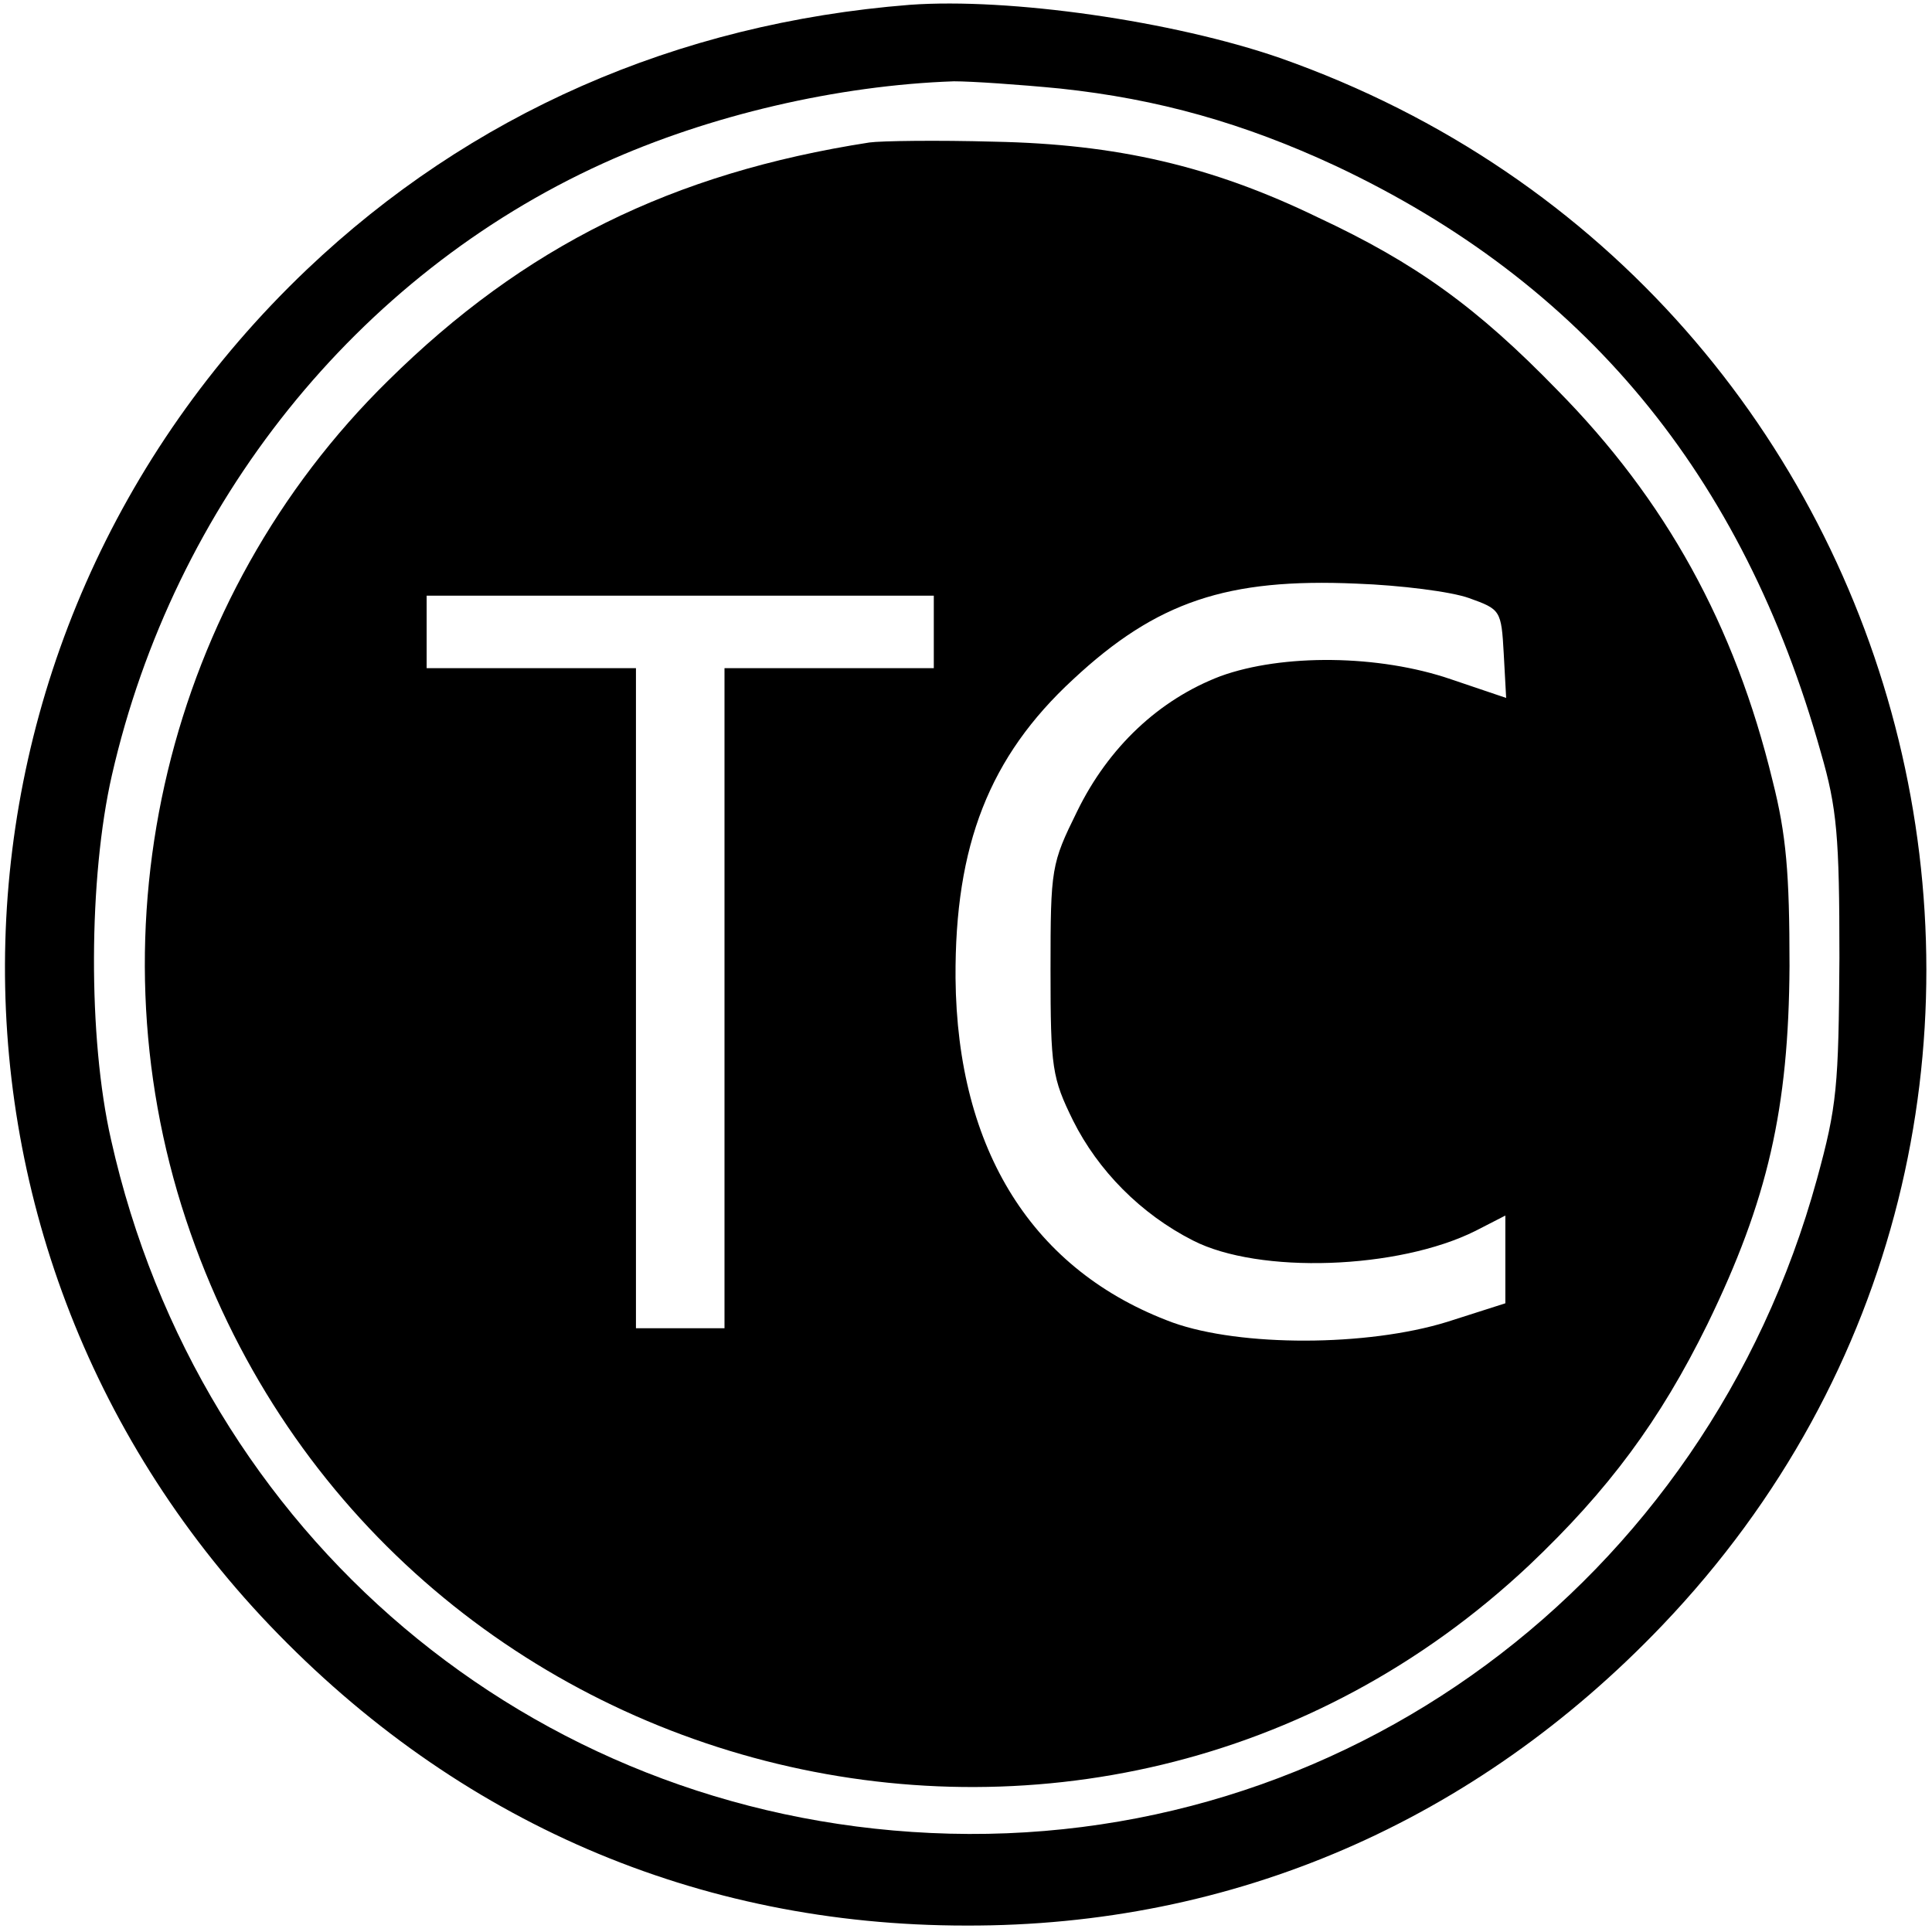
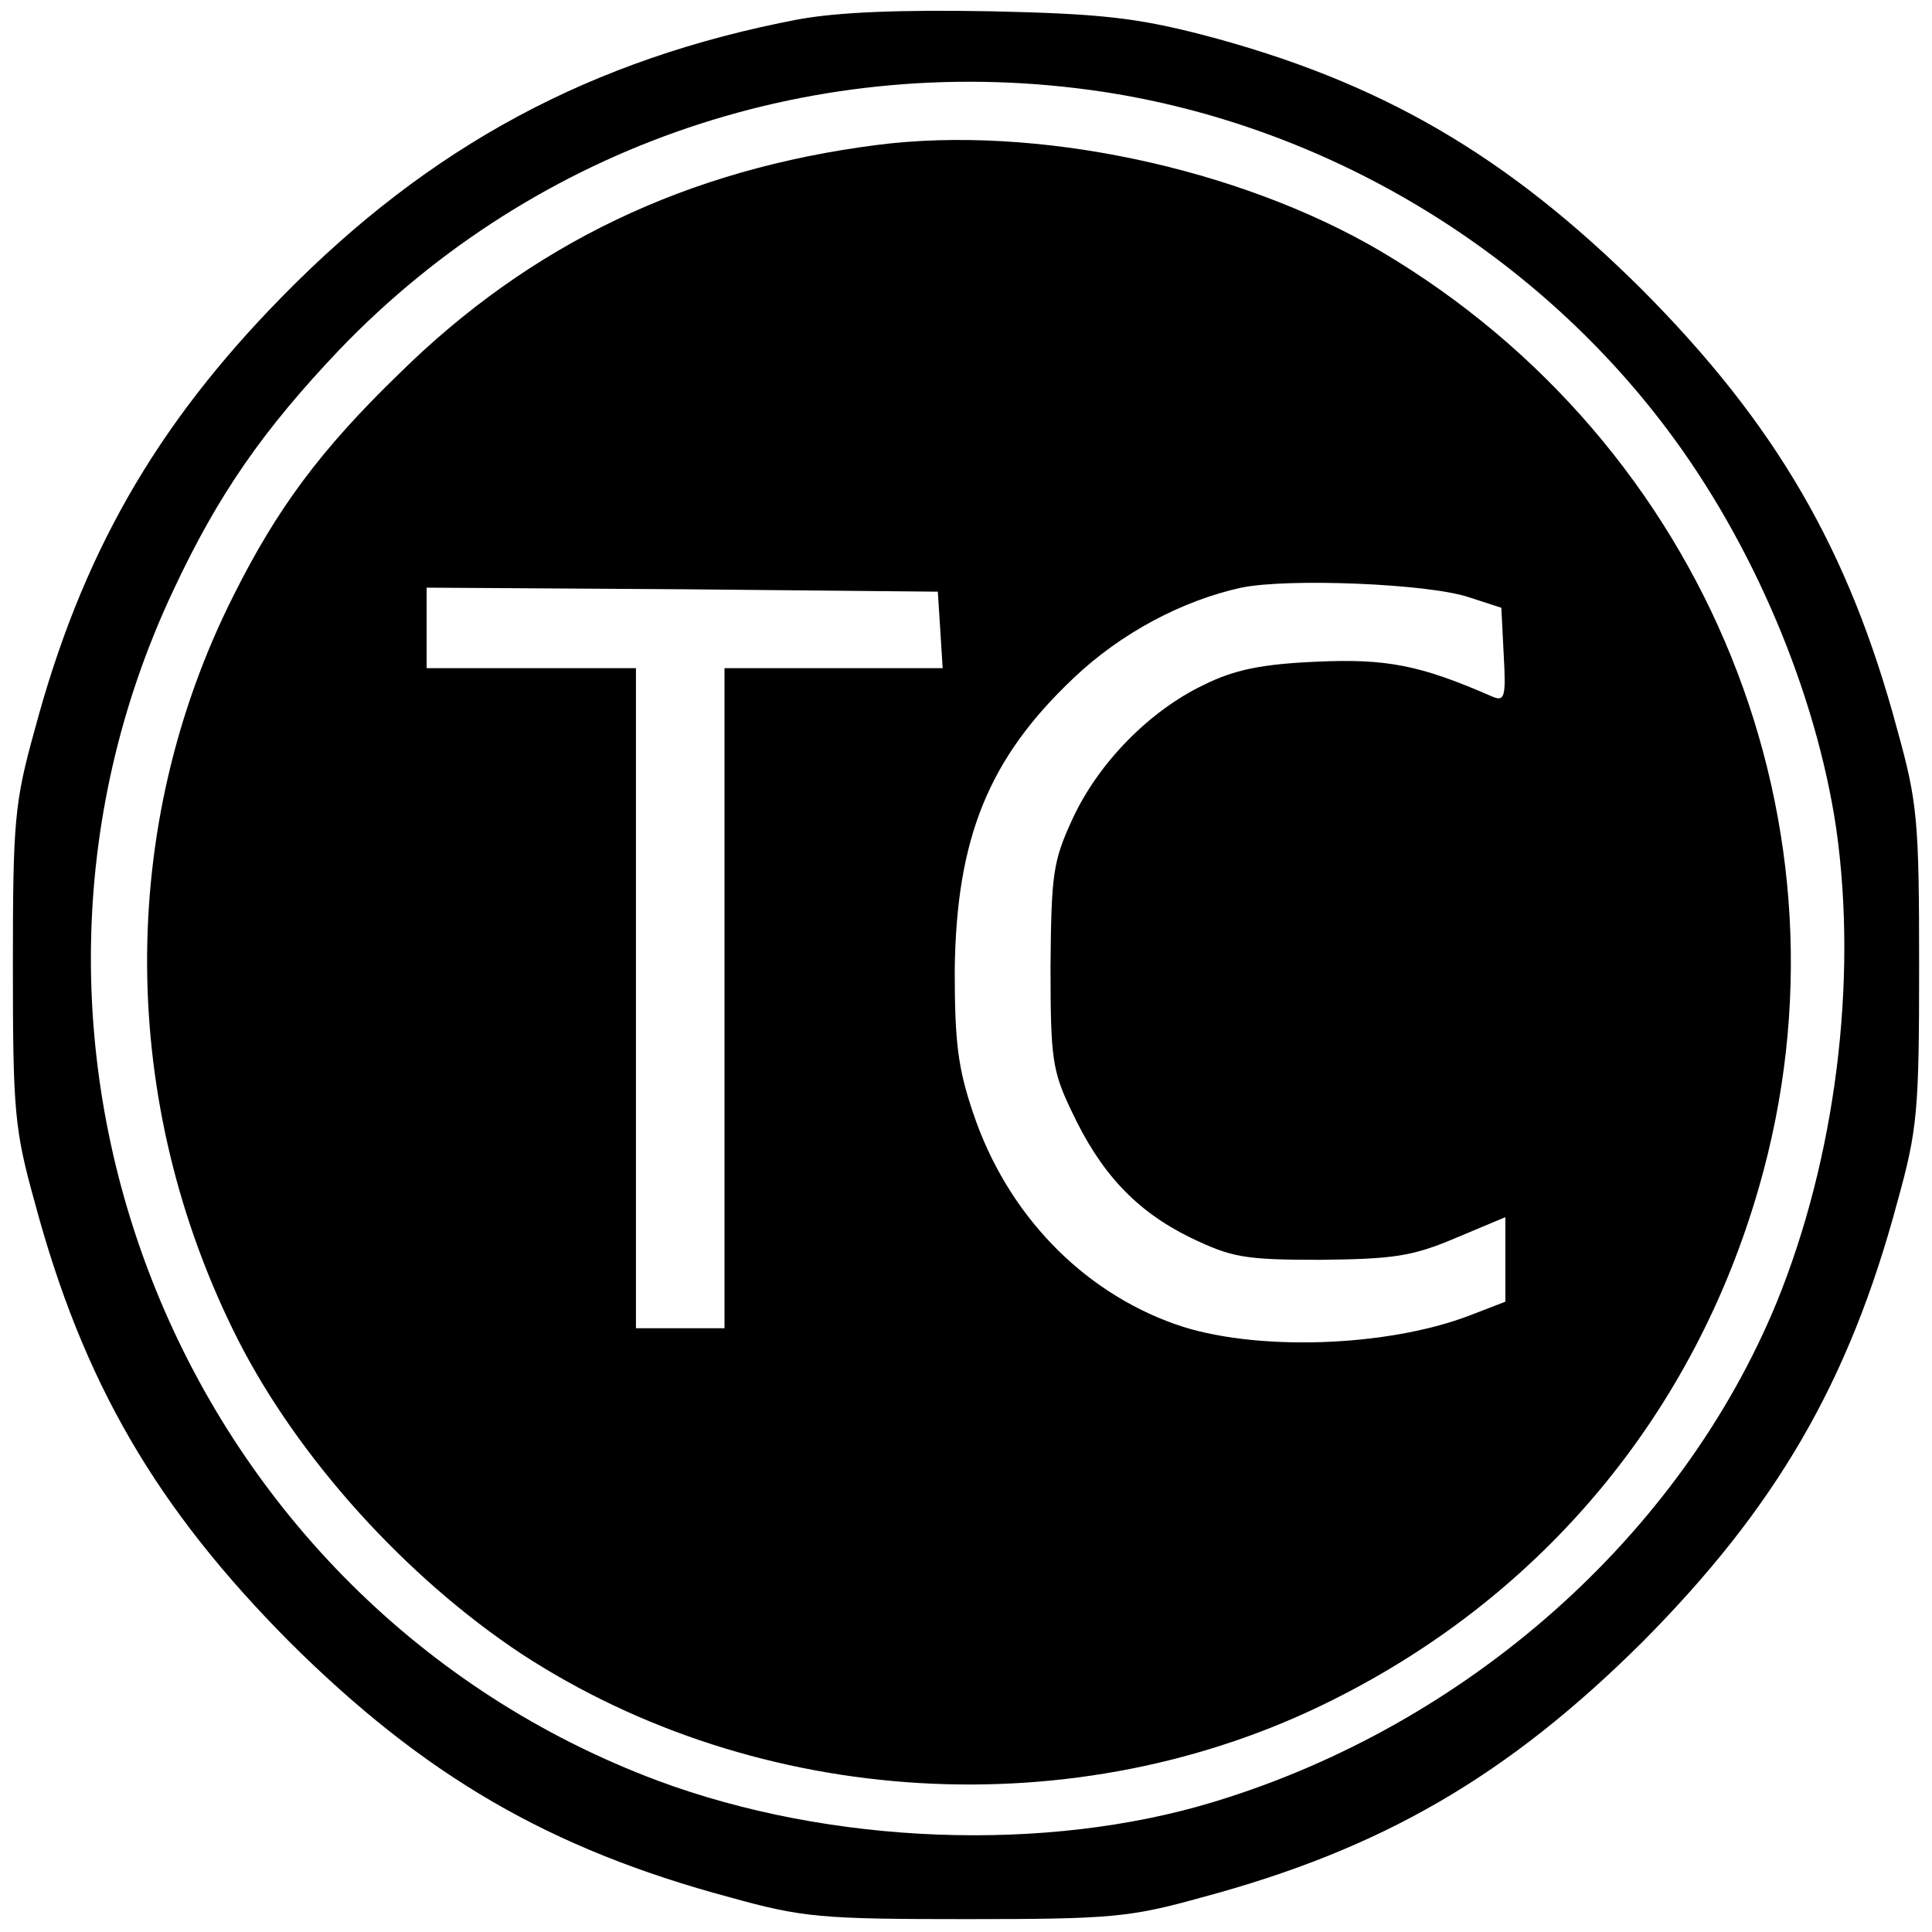
<svg xmlns="http://www.w3.org/2000/svg" version="1.0" width="240pt" height="240pt" viewBox="0 0 240 240" preserveAspectRatio="xMidYMid meet">
  <g transform="translate(0,240) scale(0.1,-0.1)" fill="#000000" stroke="none">
-     <path d="M1130 2394 c-290 -23 -546 -136 -749 -329 -481 -458 -502 -1206 -46 -1684 233 -244 531 -373 865 -373 332 -1 632 129 865 373 597 625 344 1659 -475 1947 -133 46 -336 75 -460 66z m187 -104 c122 -13 228 -43 342 -96 308 -145 506 -383 603 -729 20 -69 23 -104 23 -255 -1 -160 -3 -184 -28 -275 -138 -502 -591 -836 -1101 -812 -497 23 -908 370 -1018 861 -29 127 -28 326 1 453 77 337 304 621 610 760 132 60 292 97 436 102 22 0 81 -4 132 -9z" />
-     <path d="M1080 2223 c-245 -38 -429 -129 -598 -296 -274 -269 -372 -677 -251 -1042 236 -711 1127 -939 1669 -429 98 93 162 179 221 299 75 154 101 268 102 445 0 115 -4 163 -21 230 -47 194 -133 349 -267 485 -100 103 -176 158 -298 215 -132 64 -250 91 -402 94 -71 2 -141 1 -155 -1z m745 -566 c39 -14 40 -15 43 -69 l3 -55 -68 23 c-90 31 -210 32 -287 4 -76 -29 -139 -88 -178 -168 -32 -65 -33 -70 -33 -197 0 -122 2 -134 28 -187 31 -62 84 -116 149 -149 82 -42 255 -36 351 12 l37 19 0 -55 0 -54 -72 -23 c-100 -31 -257 -31 -341 -1 -174 64 -268 214 -270 428 -1 165 42 275 146 371 104 97 192 126 352 119 55 -2 118 -10 140 -18z m-665 -42 l0 -45 -130 0 -130 0 0 -410 0 -410 -55 0 -55 0 0 410 0 410 -130 0 -130 0 0 45 0 45 315 0 315 0 0 -45z" />
+     <path d="M992 2376 c-257 -49 -458 -157 -642 -345 -157 -160 -249 -321 -307 -538 -25 -90 -27 -113 -27 -293 0 -180 2 -203 27 -293 60 -224 151 -380 317 -547 167 -166 323 -257 547 -317 90 -25 113 -27 293 -27 180 0 203 2 293 27 224 60 380 151 547 317 166 167 257 323 317 547 25 90 27 113 27 293 0 180 -2 203 -27 293 -60 224 -151 380 -317 547 -168 167 -325 259 -547 317 -82 21 -126 26 -263 29 -112 2 -188 -1 -238 -10z m378 -90 c276 -42 532 -195 700 -418 108 -143 186 -329 211 -497 27 -190 -1 -410 -74 -589 -119 -289 -383 -524 -698 -620 -209 -64 -477 -54 -692 26 -590 221 -870 908 -602 1478 56 120 112 200 207 300 245 255 595 373 948 320z" />
+     <path d="M1090 2220 c-236 -30 -431 -123 -595 -285 -97 -94 -151 -167 -205 -275 -145 -288 -143 -631 6 -925 75 -147 208 -294 351 -389 295 -193 691 -217 1008 -58 261 130 449 355 530 637 129 447 -64 923 -470 1163 -177 104 -429 157 -625 132z m735 -562 l40 -13 3 -59 c3 -53 1 -58 -15 -51 -89 39 -131 47 -218 43 -68 -3 -102 -10 -140 -29 -67 -32 -131 -97 -163 -167 -24 -52 -26 -68 -27 -182 0 -114 2 -130 26 -180 36 -77 80 -124 147 -157 52 -25 67 -28 162 -28 90 1 114 4 168 27 l62 26 0 -53 0 -52 -44 -17 c-104 -40 -270 -45 -366 -11 -116 41 -209 137 -251 262 -19 56 -23 88 -23 178 2 164 42 263 148 363 59 56 135 96 208 112 58 12 233 5 283 -12z m-657 -40 l3 -48 -135 0 -136 0 0 -410 0 -410 -55 0 -55 0 0 410 0 410 -130 0 -130 0 0 50 0 50 318 -2 317 -3 3 -47z" />
  </g>
</svg>
